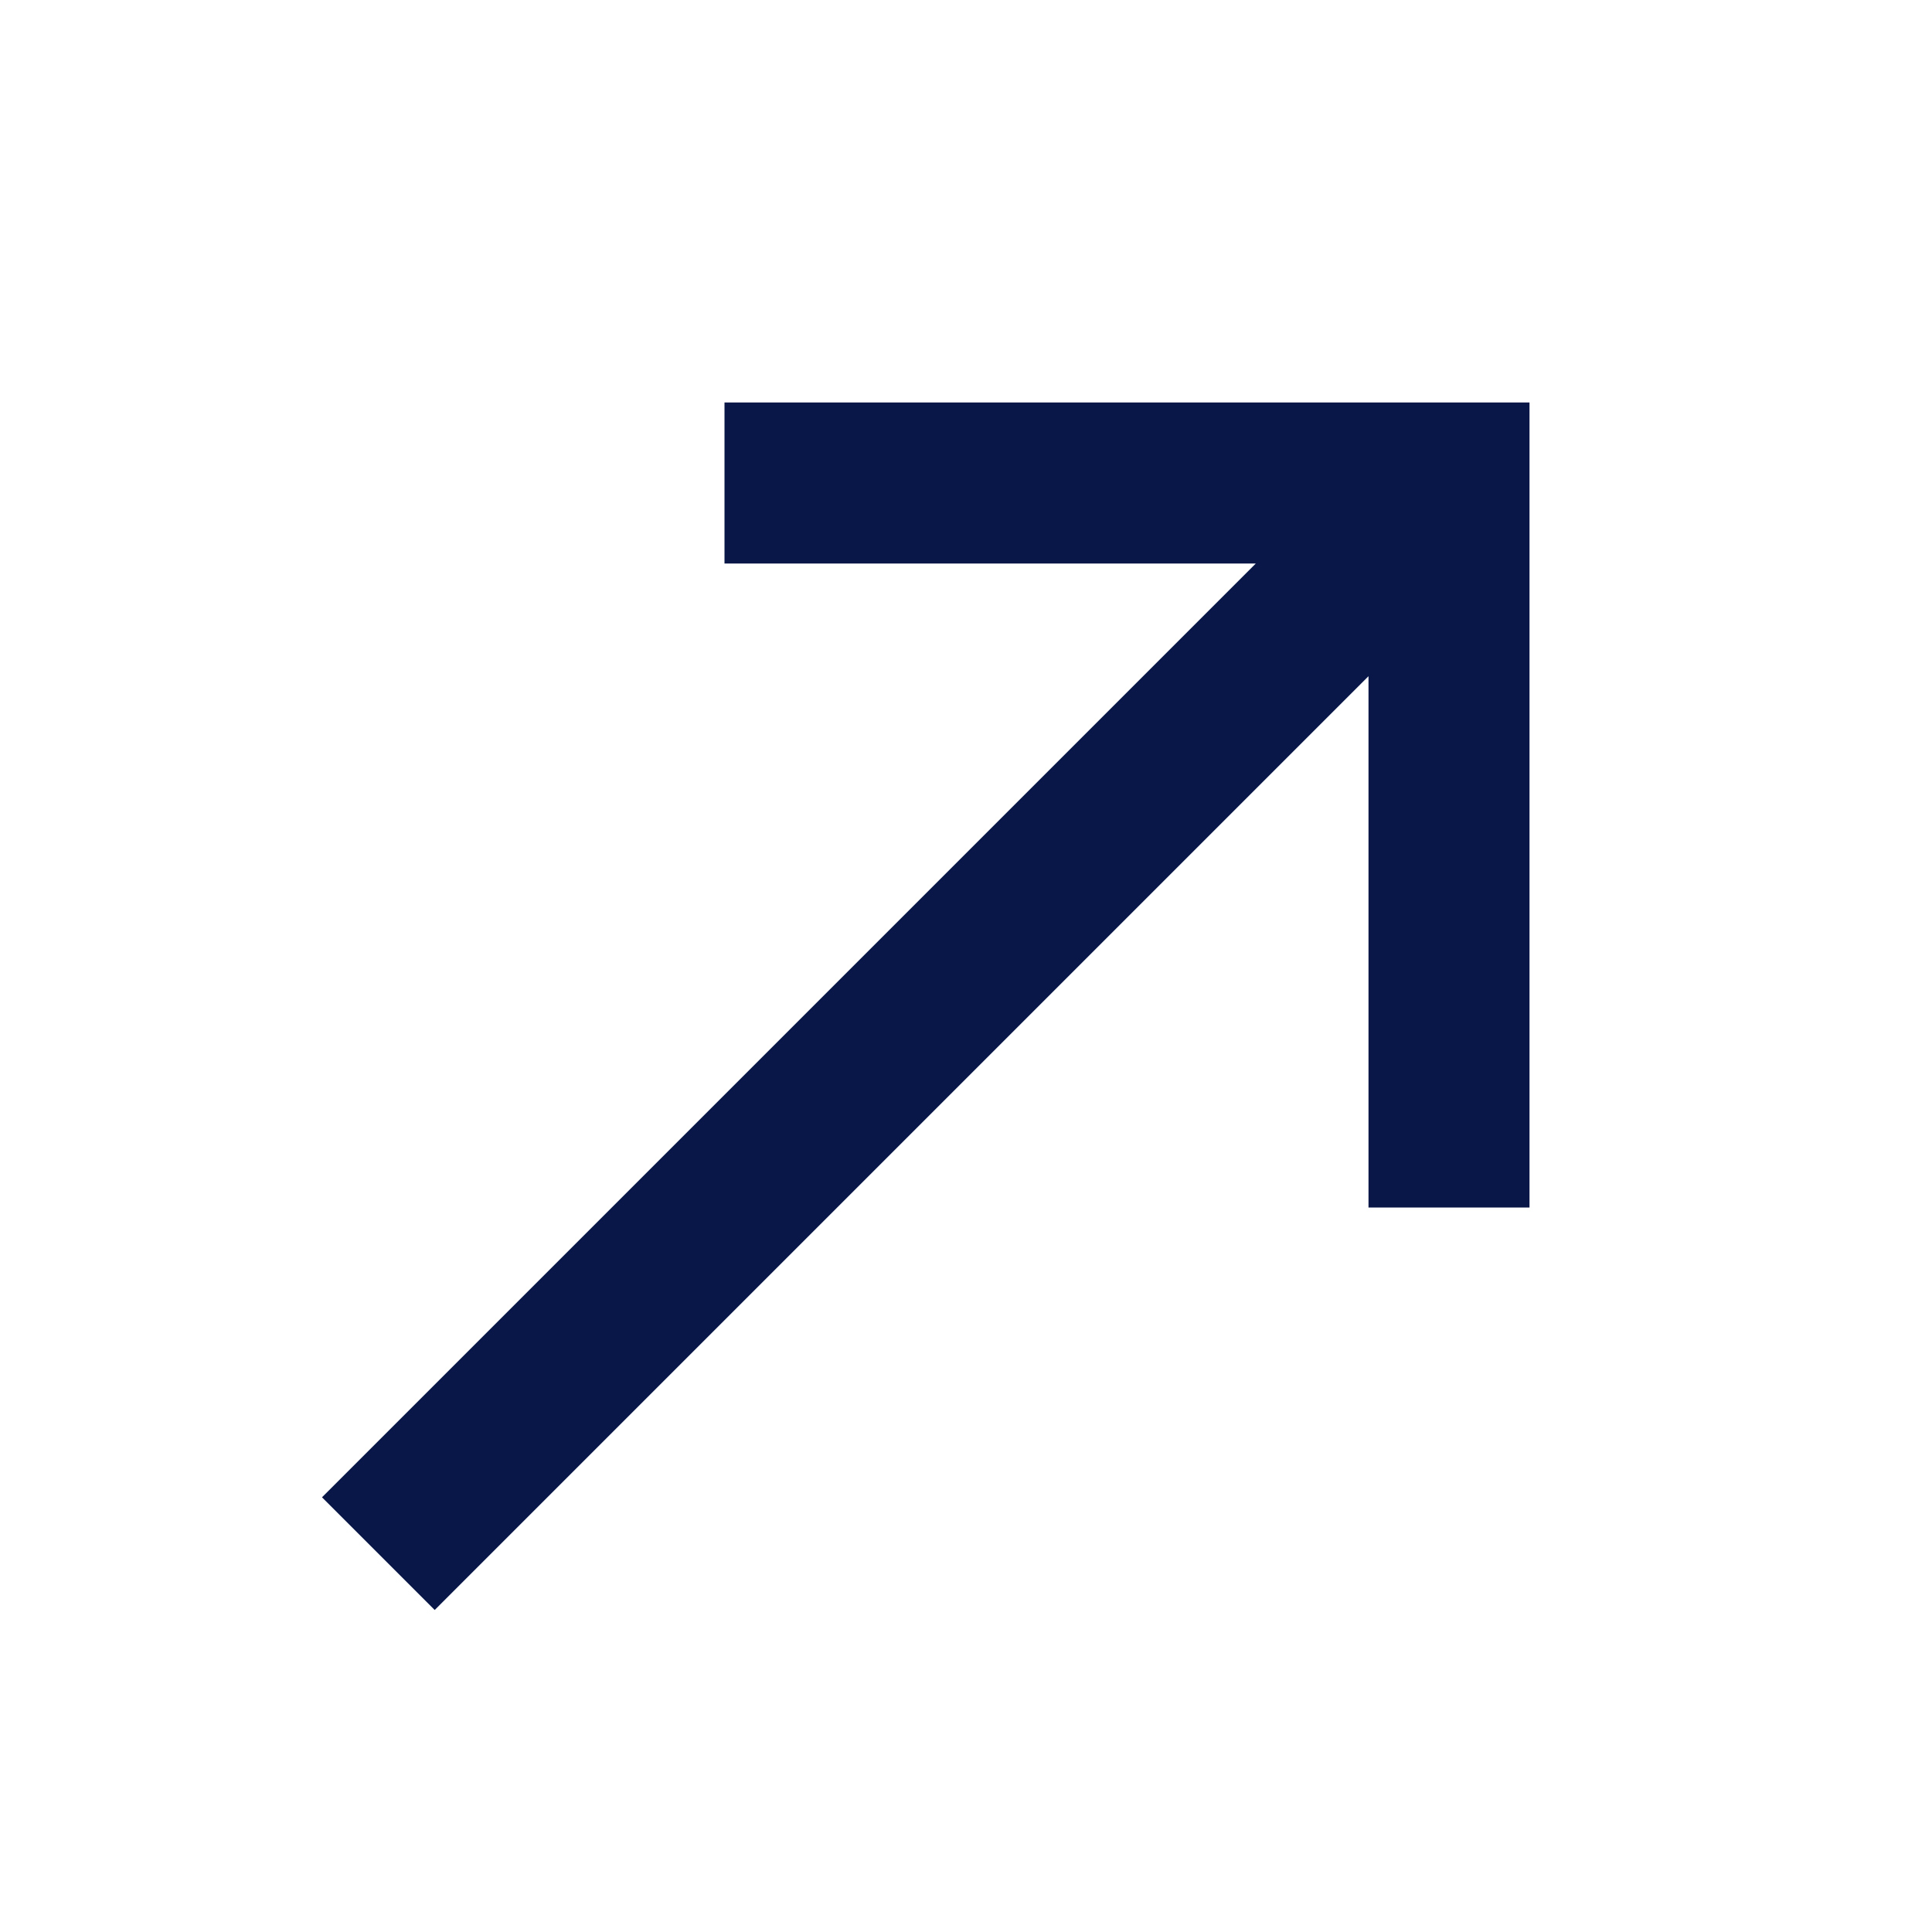
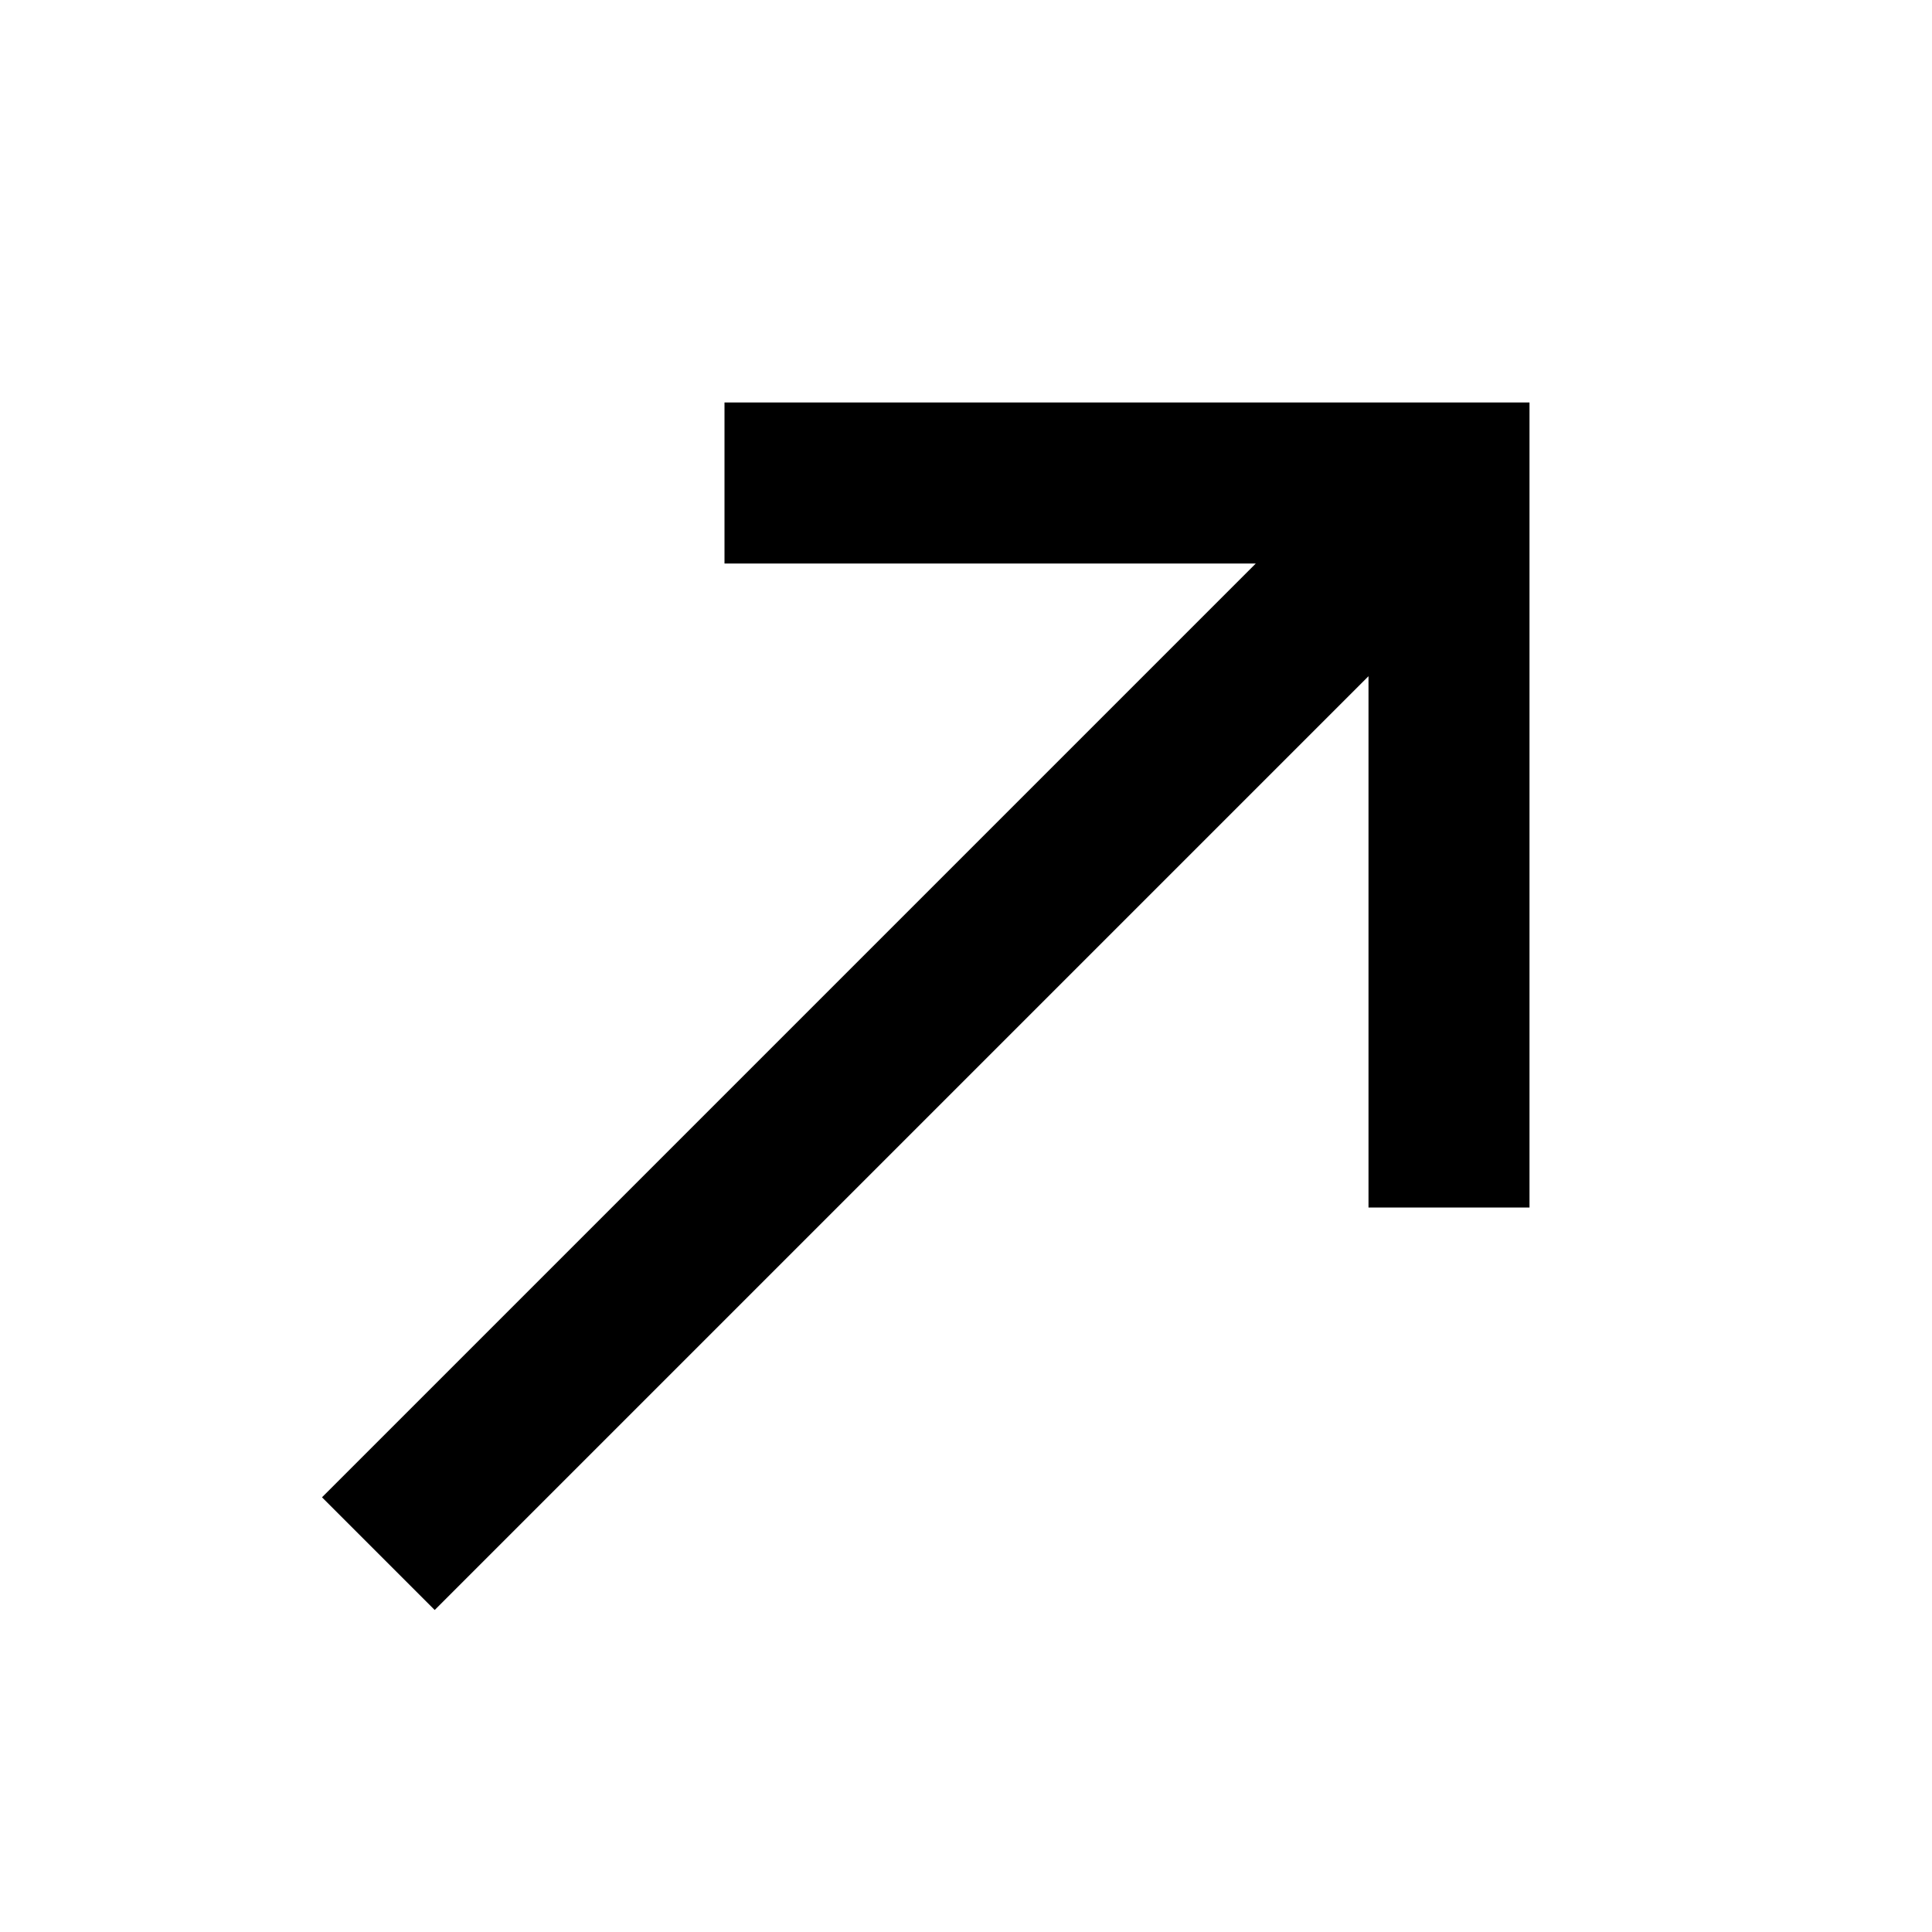
<svg xmlns="http://www.w3.org/2000/svg" width="24" height="24" viewBox="0 0 24 24" fill="currentColor">
  <mask id="mask0_265_3342" style="mask-type:alpha" maskUnits="userSpaceOnUse" x="0" y="0" width="24" height="24">
-     <rect width="24" height="24" fill="#D9D9D9" />
+     <rect width="24" height="24" fill="currentColor" />
  </mask>
  <g mask="url(#mask0_265_3342)">
-     <path d="M5.4 20L4 18.6L15.6 7H9V5H19V15H17V8.4L5.4 20Z" fill="#081748" />
+     <path d="M5.4 20L4 18.6L15.6 7H9V5H19V15H17V8.4L5.4 20Z" fill="currentColor" />
  </g>
</svg>
